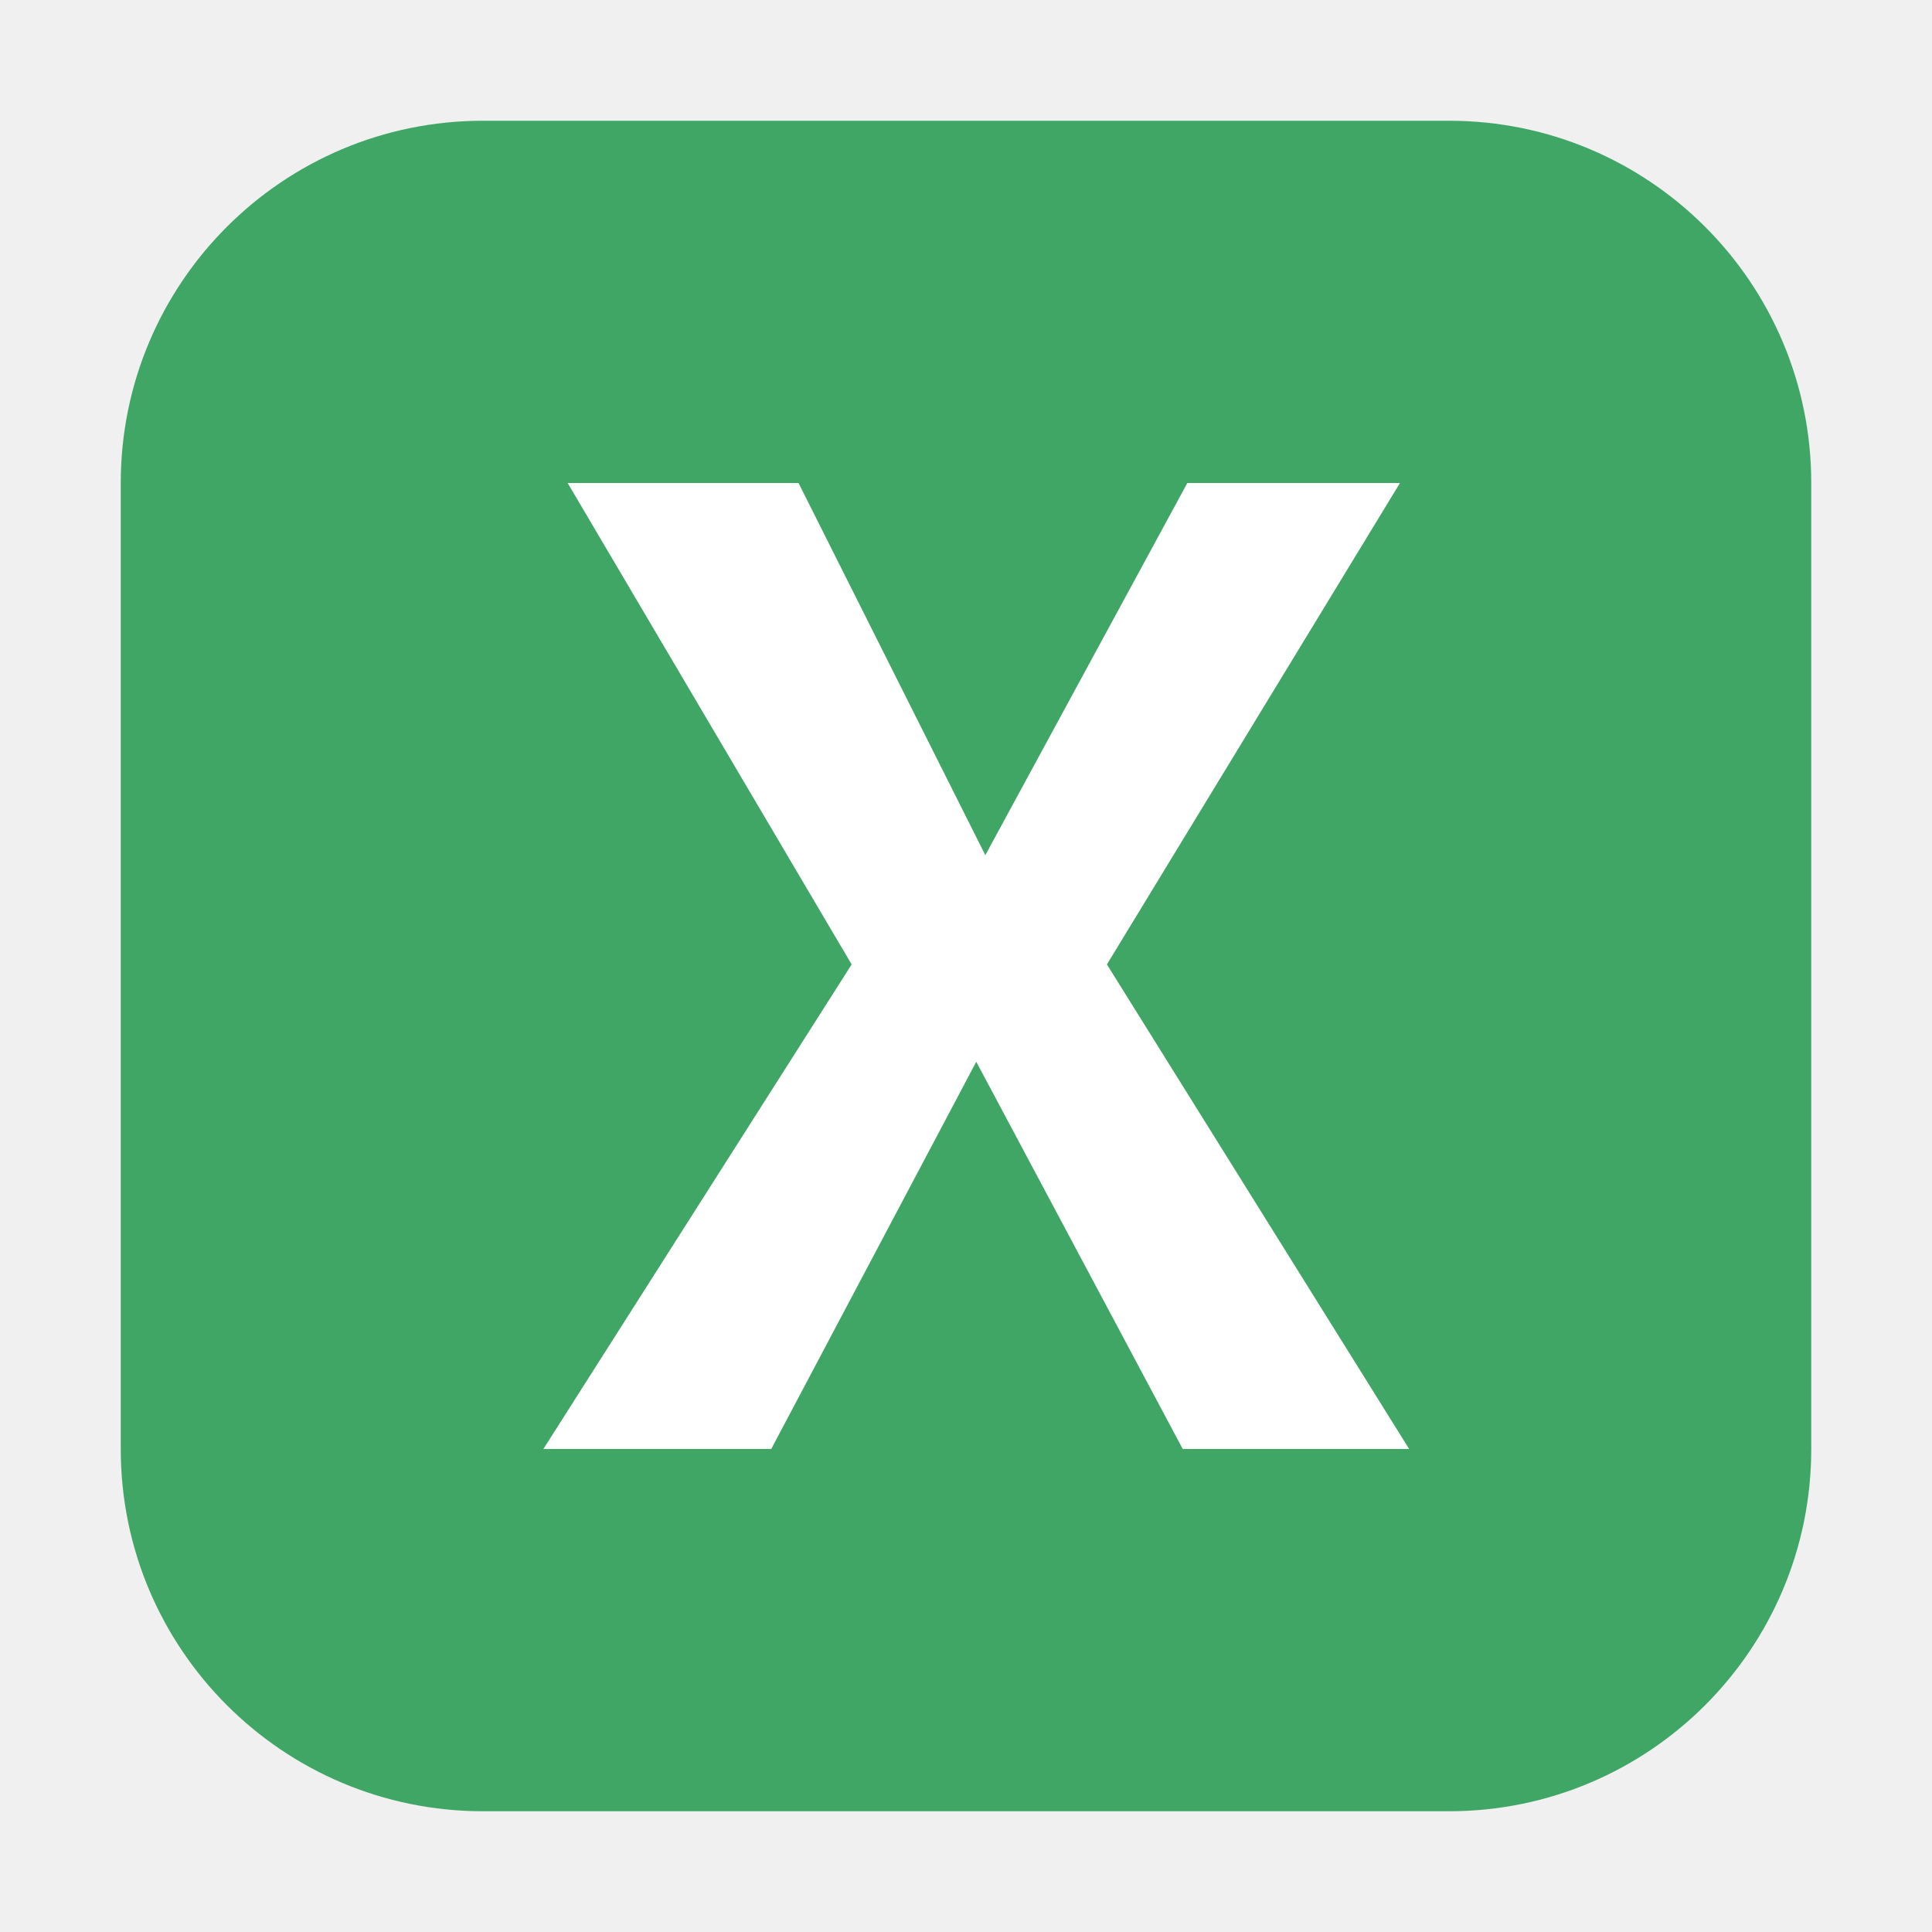
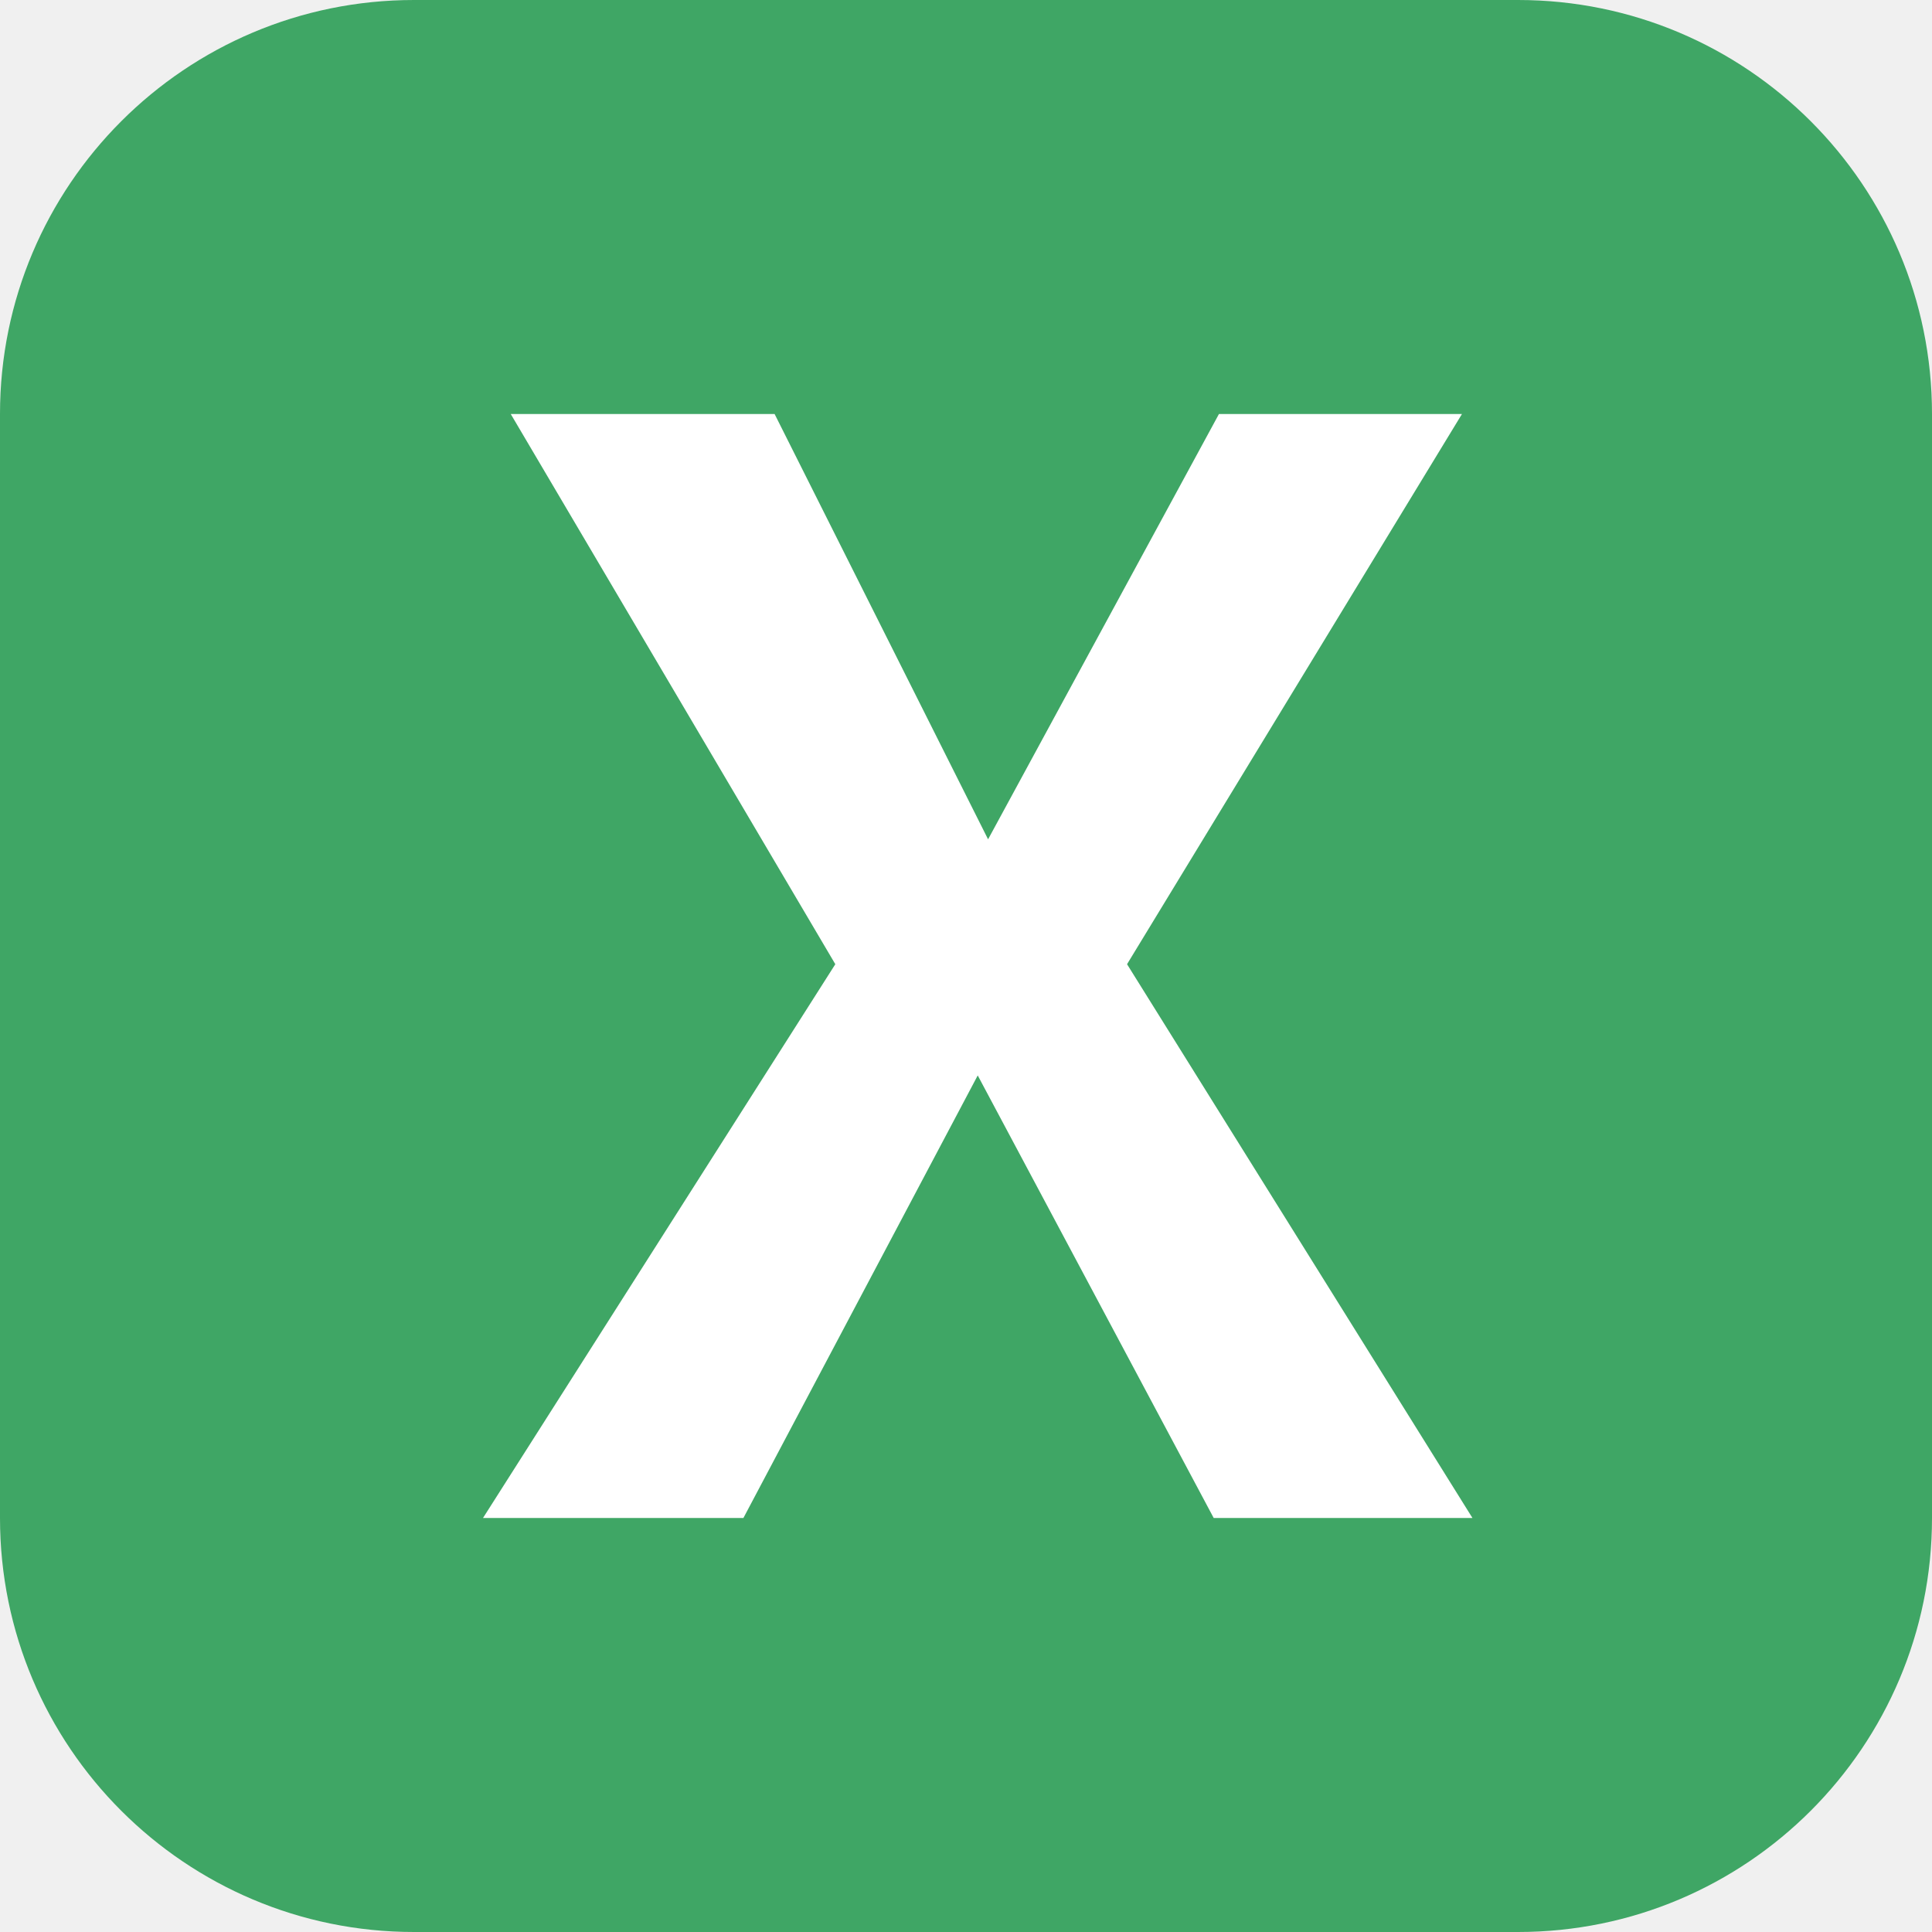
- <svg xmlns="http://www.w3.org/2000/svg" width="16" height="16" viewBox="0 0 16 16" fill="none">
-   <path d="M12 1H4C2.343 1 1 2.343 1 4V12C1 13.657 2.343 15 4 15H12C13.657 15 15 13.657 15 12V4C15 2.343 13.657 1 12 1Z" fill="#3FA665" />
-   <path d="M4.701 4H6.613L8.16 7.082L9.833 4H11.594L9.167 7.987L11.67 12H9.795L8.085 8.793L6.387 12H4.5L7.053 7.987L4.701 4Z" fill="white" />
+ <svg xmlns="http://www.w3.org/2000/svg" width="14" height="14" viewBox="0 0 14 14" fill="none">
+   <path d="M0 3C0 1.343 1.343 0 3 0H11C12.657 0 14 1.343 14 3V11C14 12.657 12.657 14 11 14H3C1.343 14 0 12.657 0 11V3Z" fill="#3FA665" />
+   <path d="M3.701 3H5.613L7.16 6.082L8.833 3H10.594L8.167 6.987L10.67 11H8.795L7.085 7.793L5.387 11H3.5L6.053 6.987L3.701 3Z" fill="white" />
</svg>
